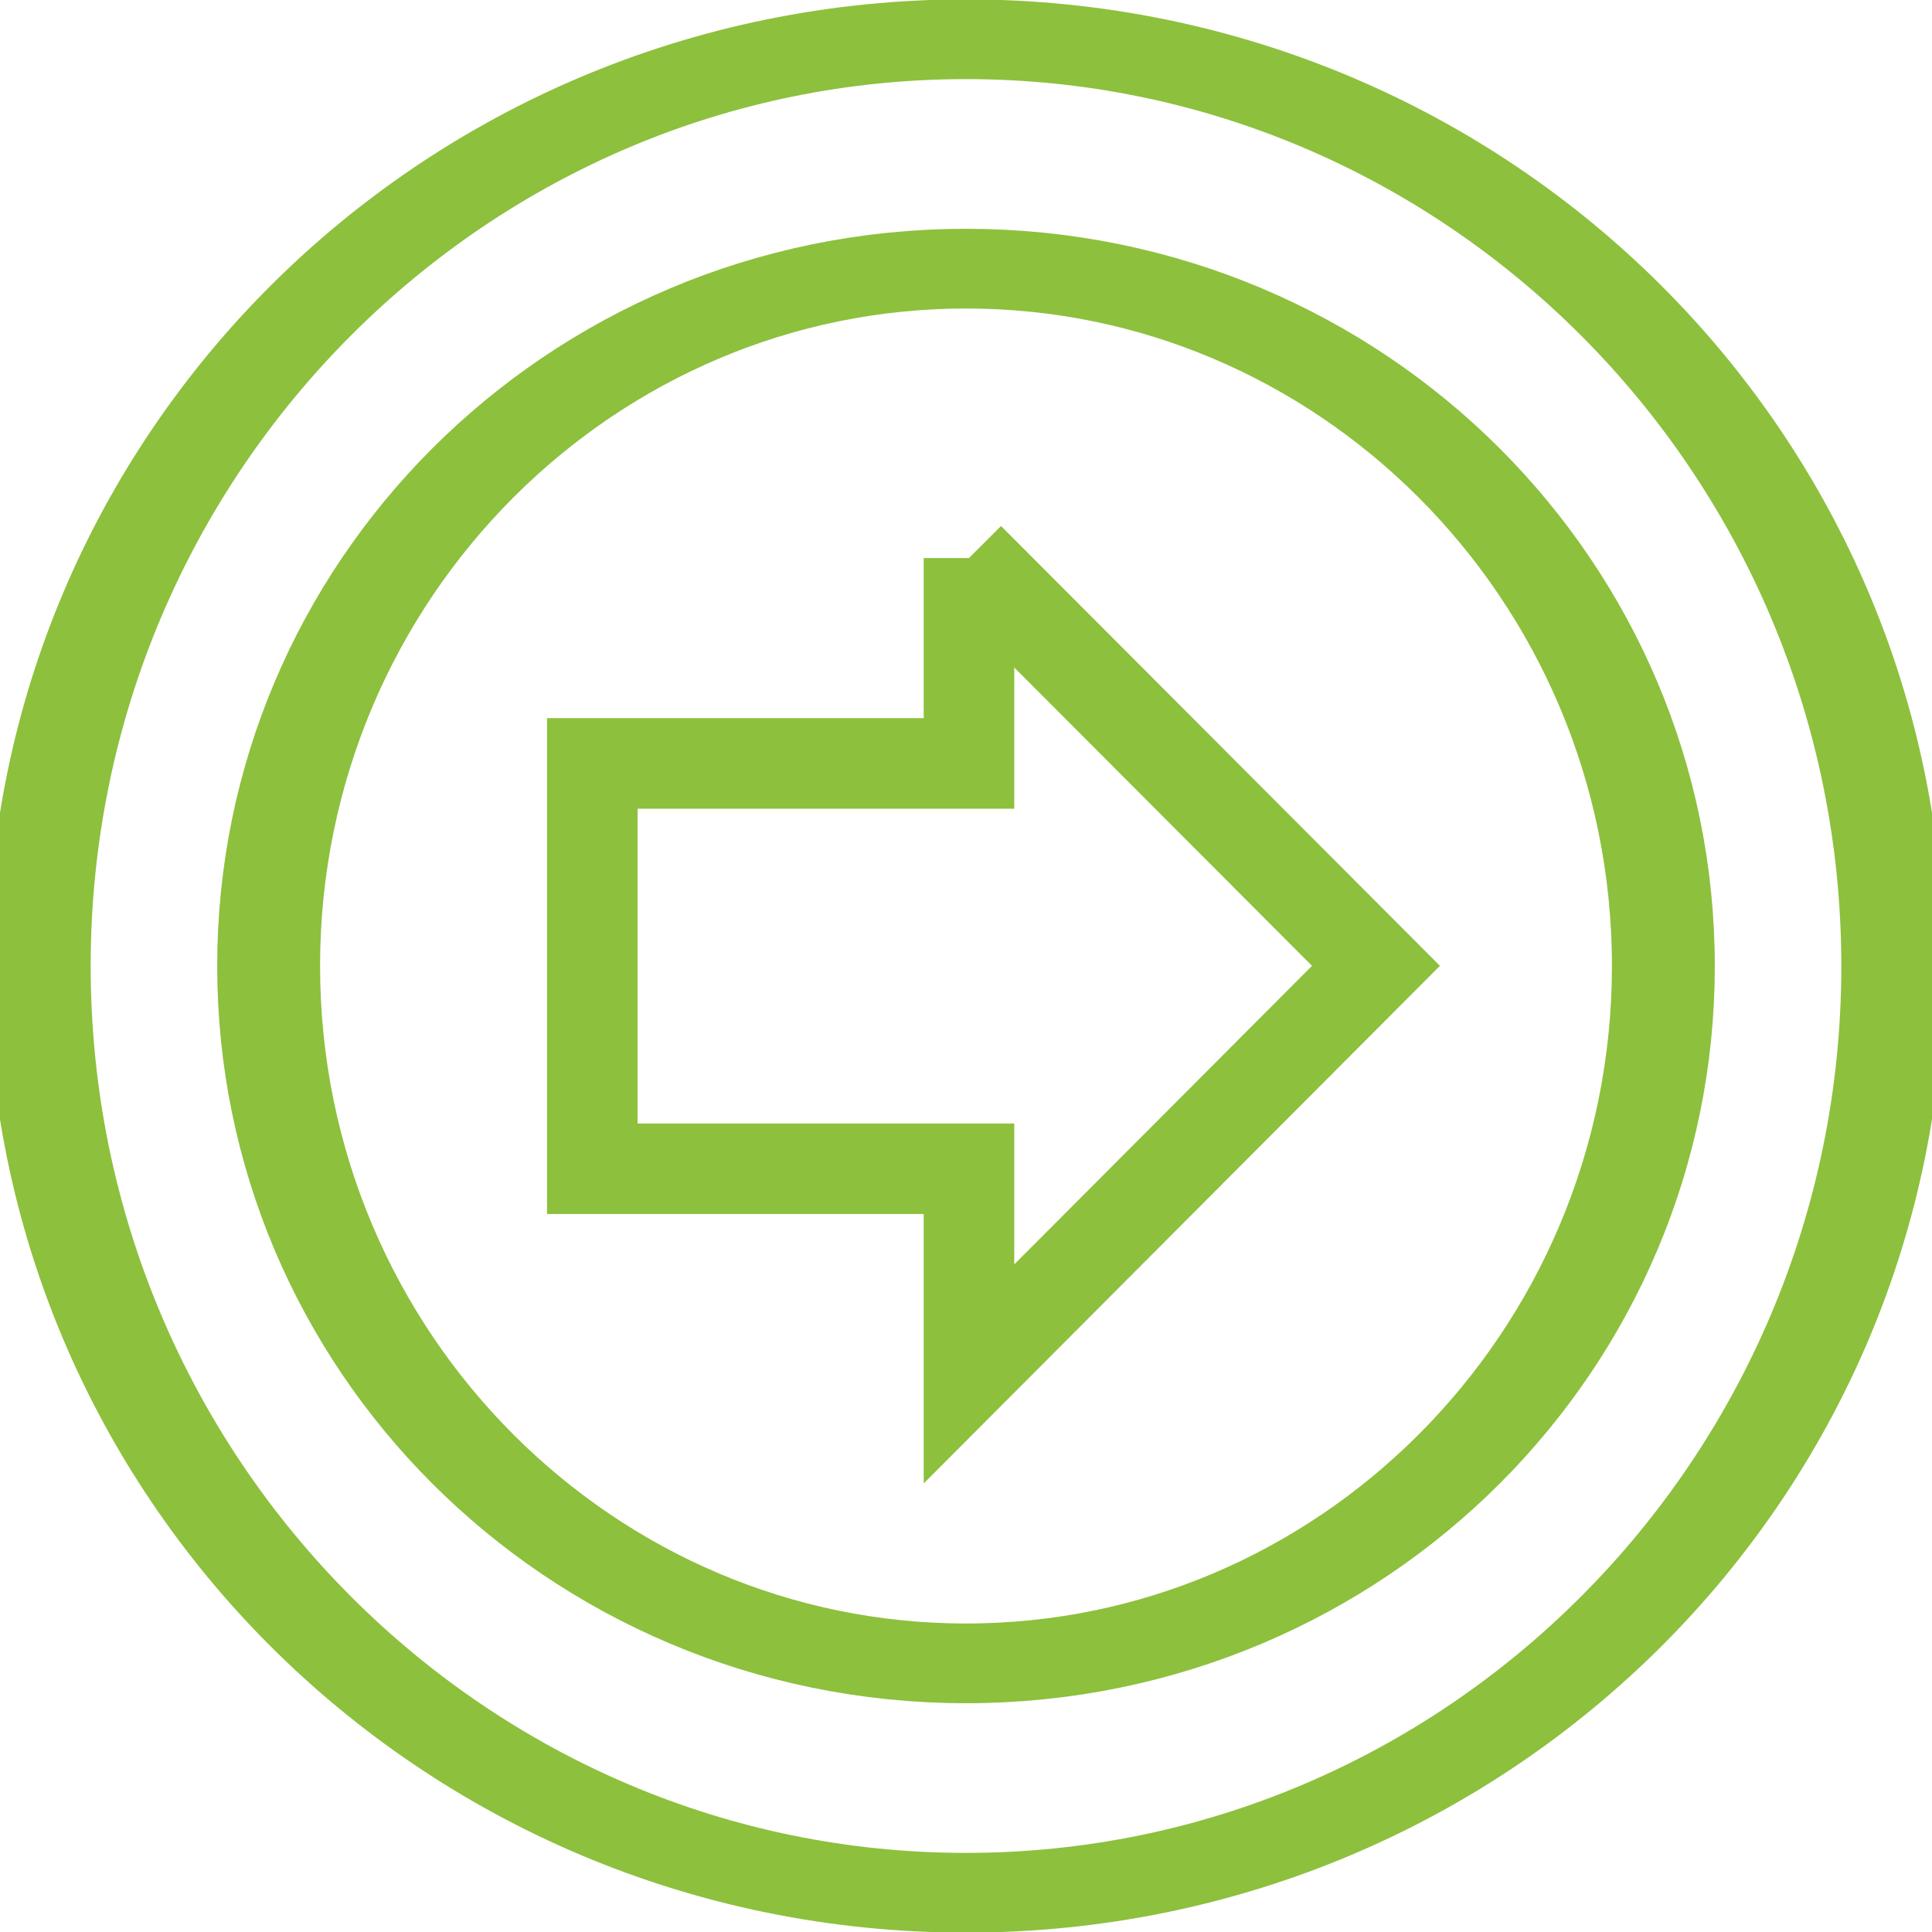
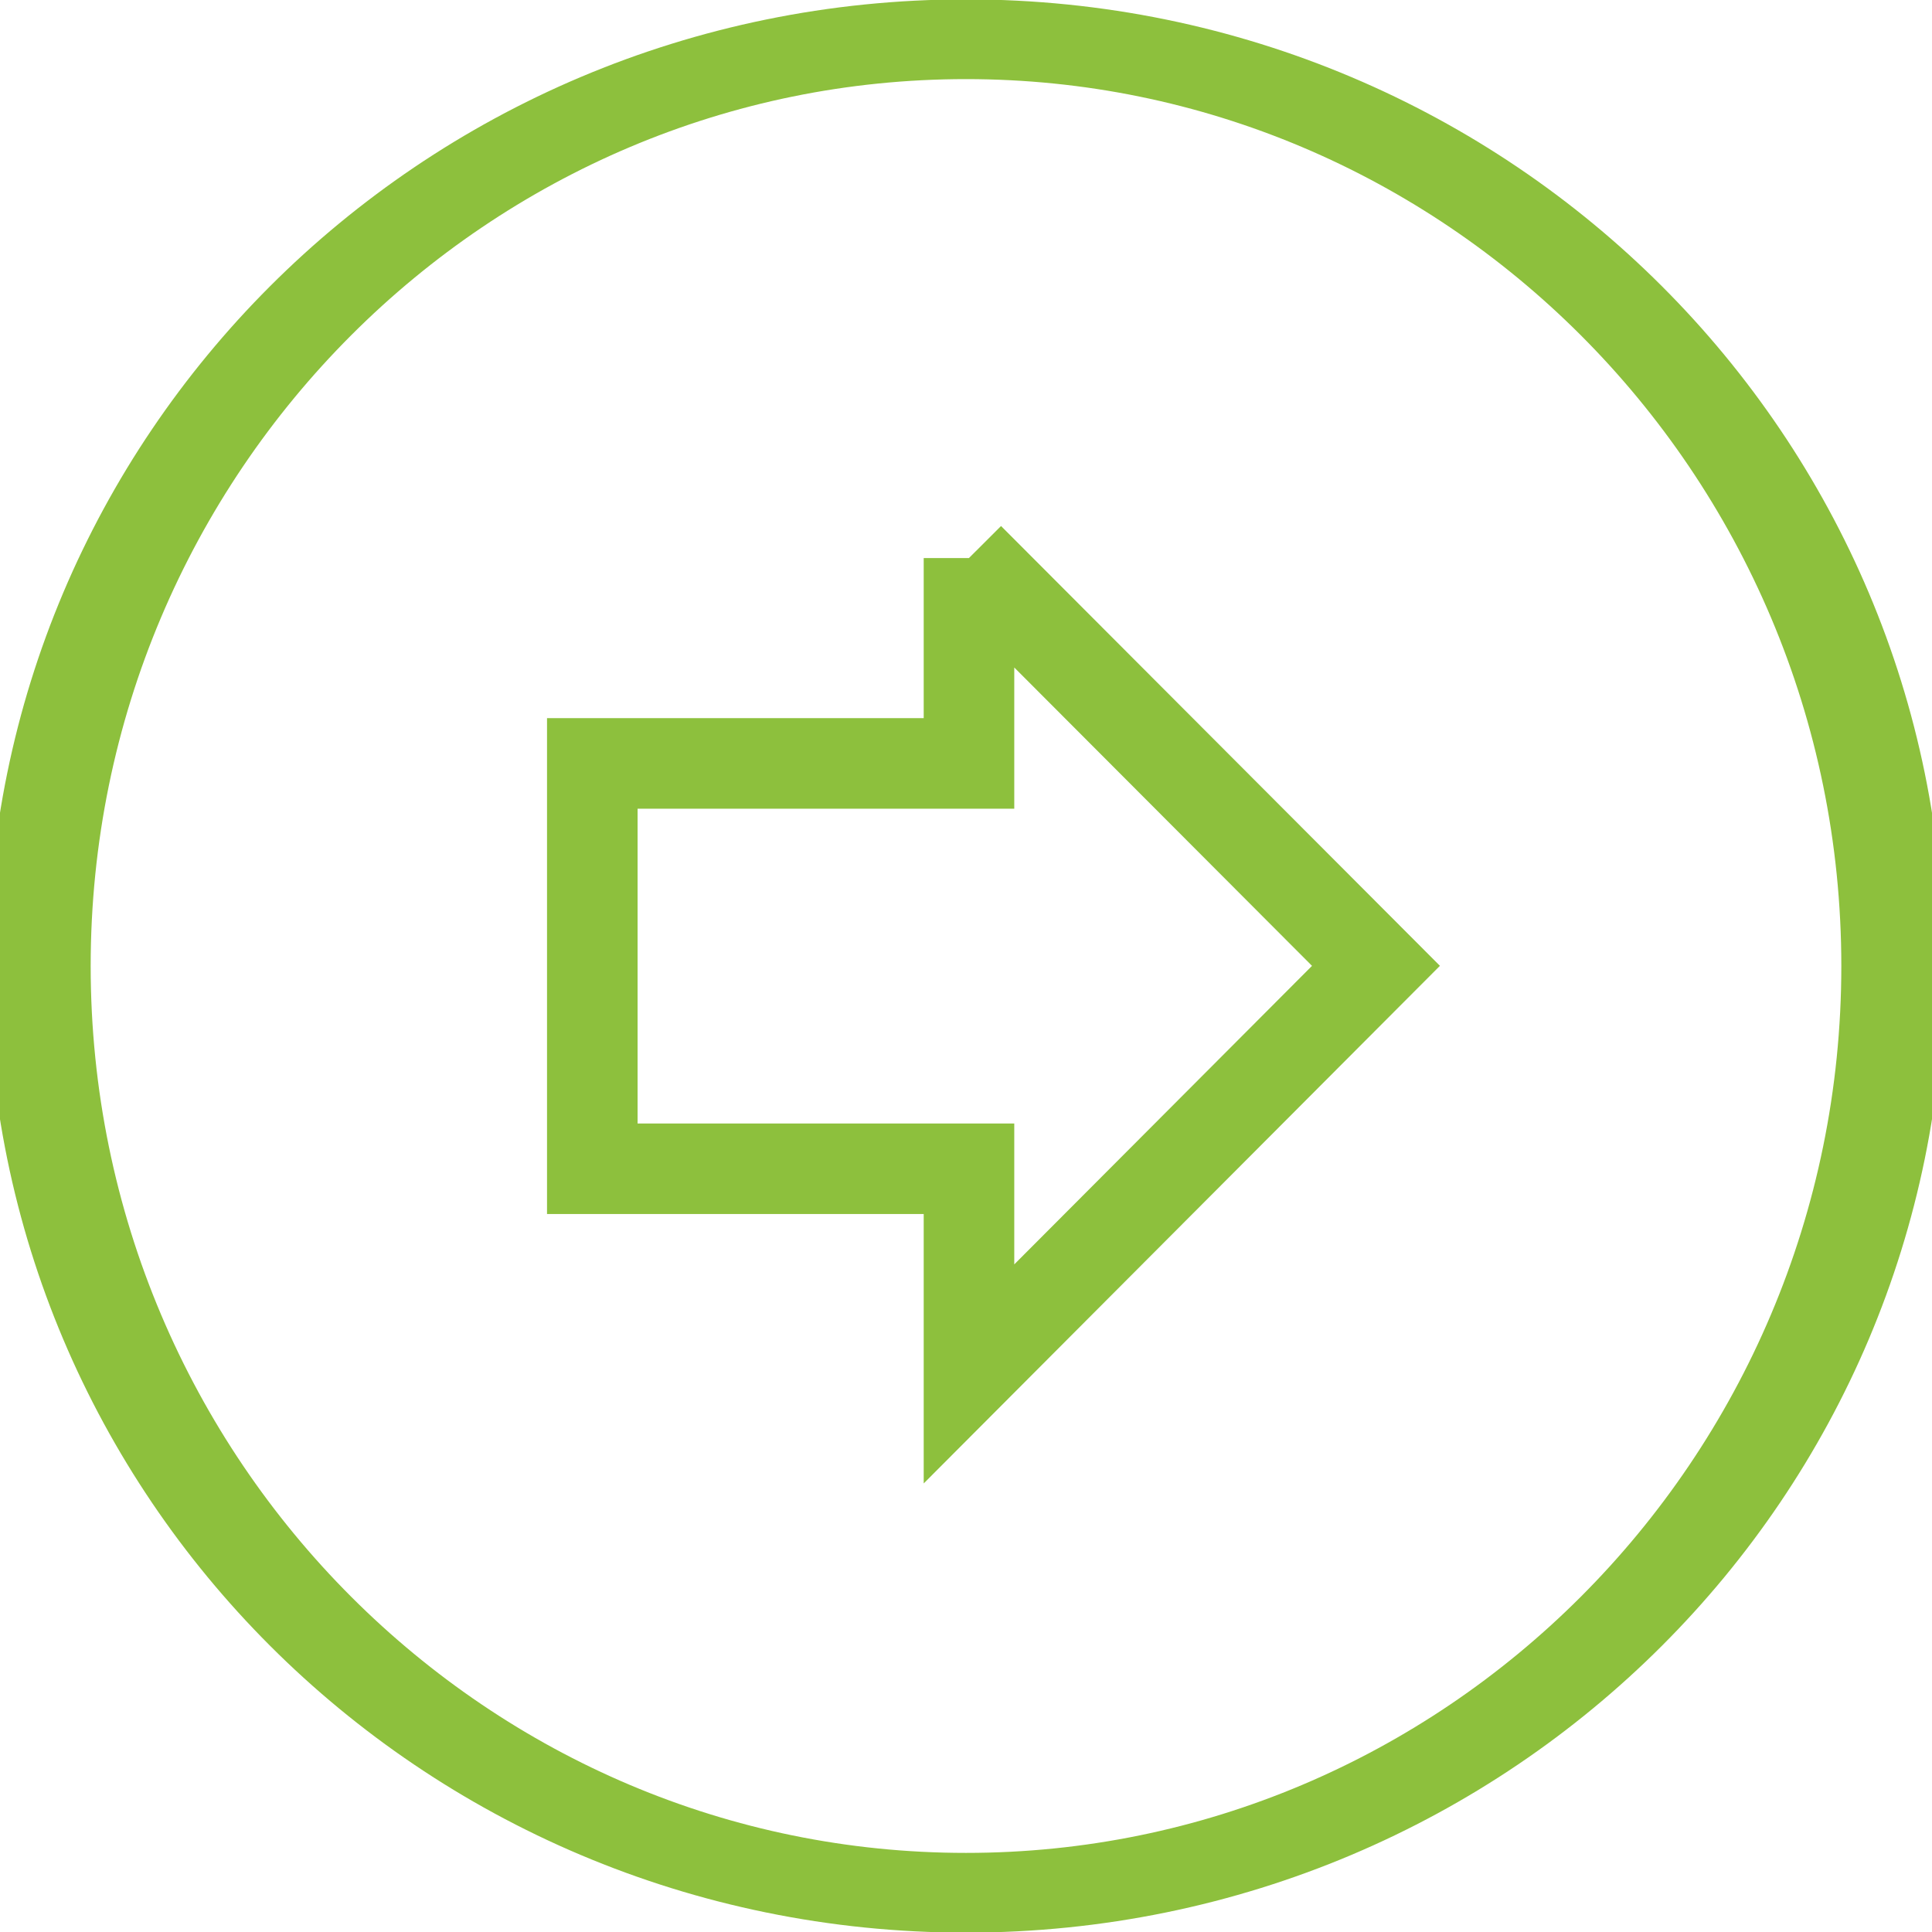
<svg xmlns="http://www.w3.org/2000/svg" width="32" height="32" id="svg5795" version="1.1">
  <defs id="defs5797" />
  <g id="layer1" transform="translate(0,-1020.362)">
    <g transform="translate(-107.9216,946.8204)" id="g7808" style="stroke:#8dc03d;stroke-opacity:1">
      <g style="fill:none;stroke:#8dc03d;stroke-width:1.5;stroke-miterlimit:4;stroke-opacity:1;stroke-dasharray:none" id="g4674-9" transform="translate(4.612925,53.27403)">
        <path style="fill:none;stroke:#8dc03d;stroke-width:4.916;stroke-miterlimit:4;stroke-opacity:1;stroke-dasharray:none" id="path3753-8" d="m 154.286,98.076 c 0,31.559 -19.827,57.143 -44.286,57.143 -24.458,0 -44.286,-25.584 -44.286,-57.143 0,-31.559 19.827,-57.143 44.286,-57.143 24.458,0 44.286,25.584 44.286,57.143 z" transform="matrix(0.3466136,0,0,0.2686256,81.18119,9.921926)" />
-         <path style="fill:none;stroke:#8dc03d;stroke-width:6.533;stroke-miterlimit:4;stroke-opacity:1;stroke-dasharray:none" id="path3753-2-7" d="m 154.286,98.076 c 0,31.559 -19.827,57.143 -44.286,57.143 -24.458,0 -44.286,-25.584 -44.286,-57.143 0,-31.559 19.827,-57.143 44.286,-57.143 24.458,0 44.286,25.584 44.286,57.143 z" transform="matrix(0.2608165,0,0,0.2021328,90.61888,16.4433)" />
      </g>
      <path d="m 123.971,82.785 0,3.401 -6.239,0 0,6.714 6.239,0 0,3.398 6.741,-6.759 -6.741,-6.755" style="fill:none;stroke:#8dc03d;stroke-width:1.5;stroke-miterlimit:4;stroke-opacity:1;stroke-dasharray:none" id="path8645" />
    </g>
  </g>
</svg>
